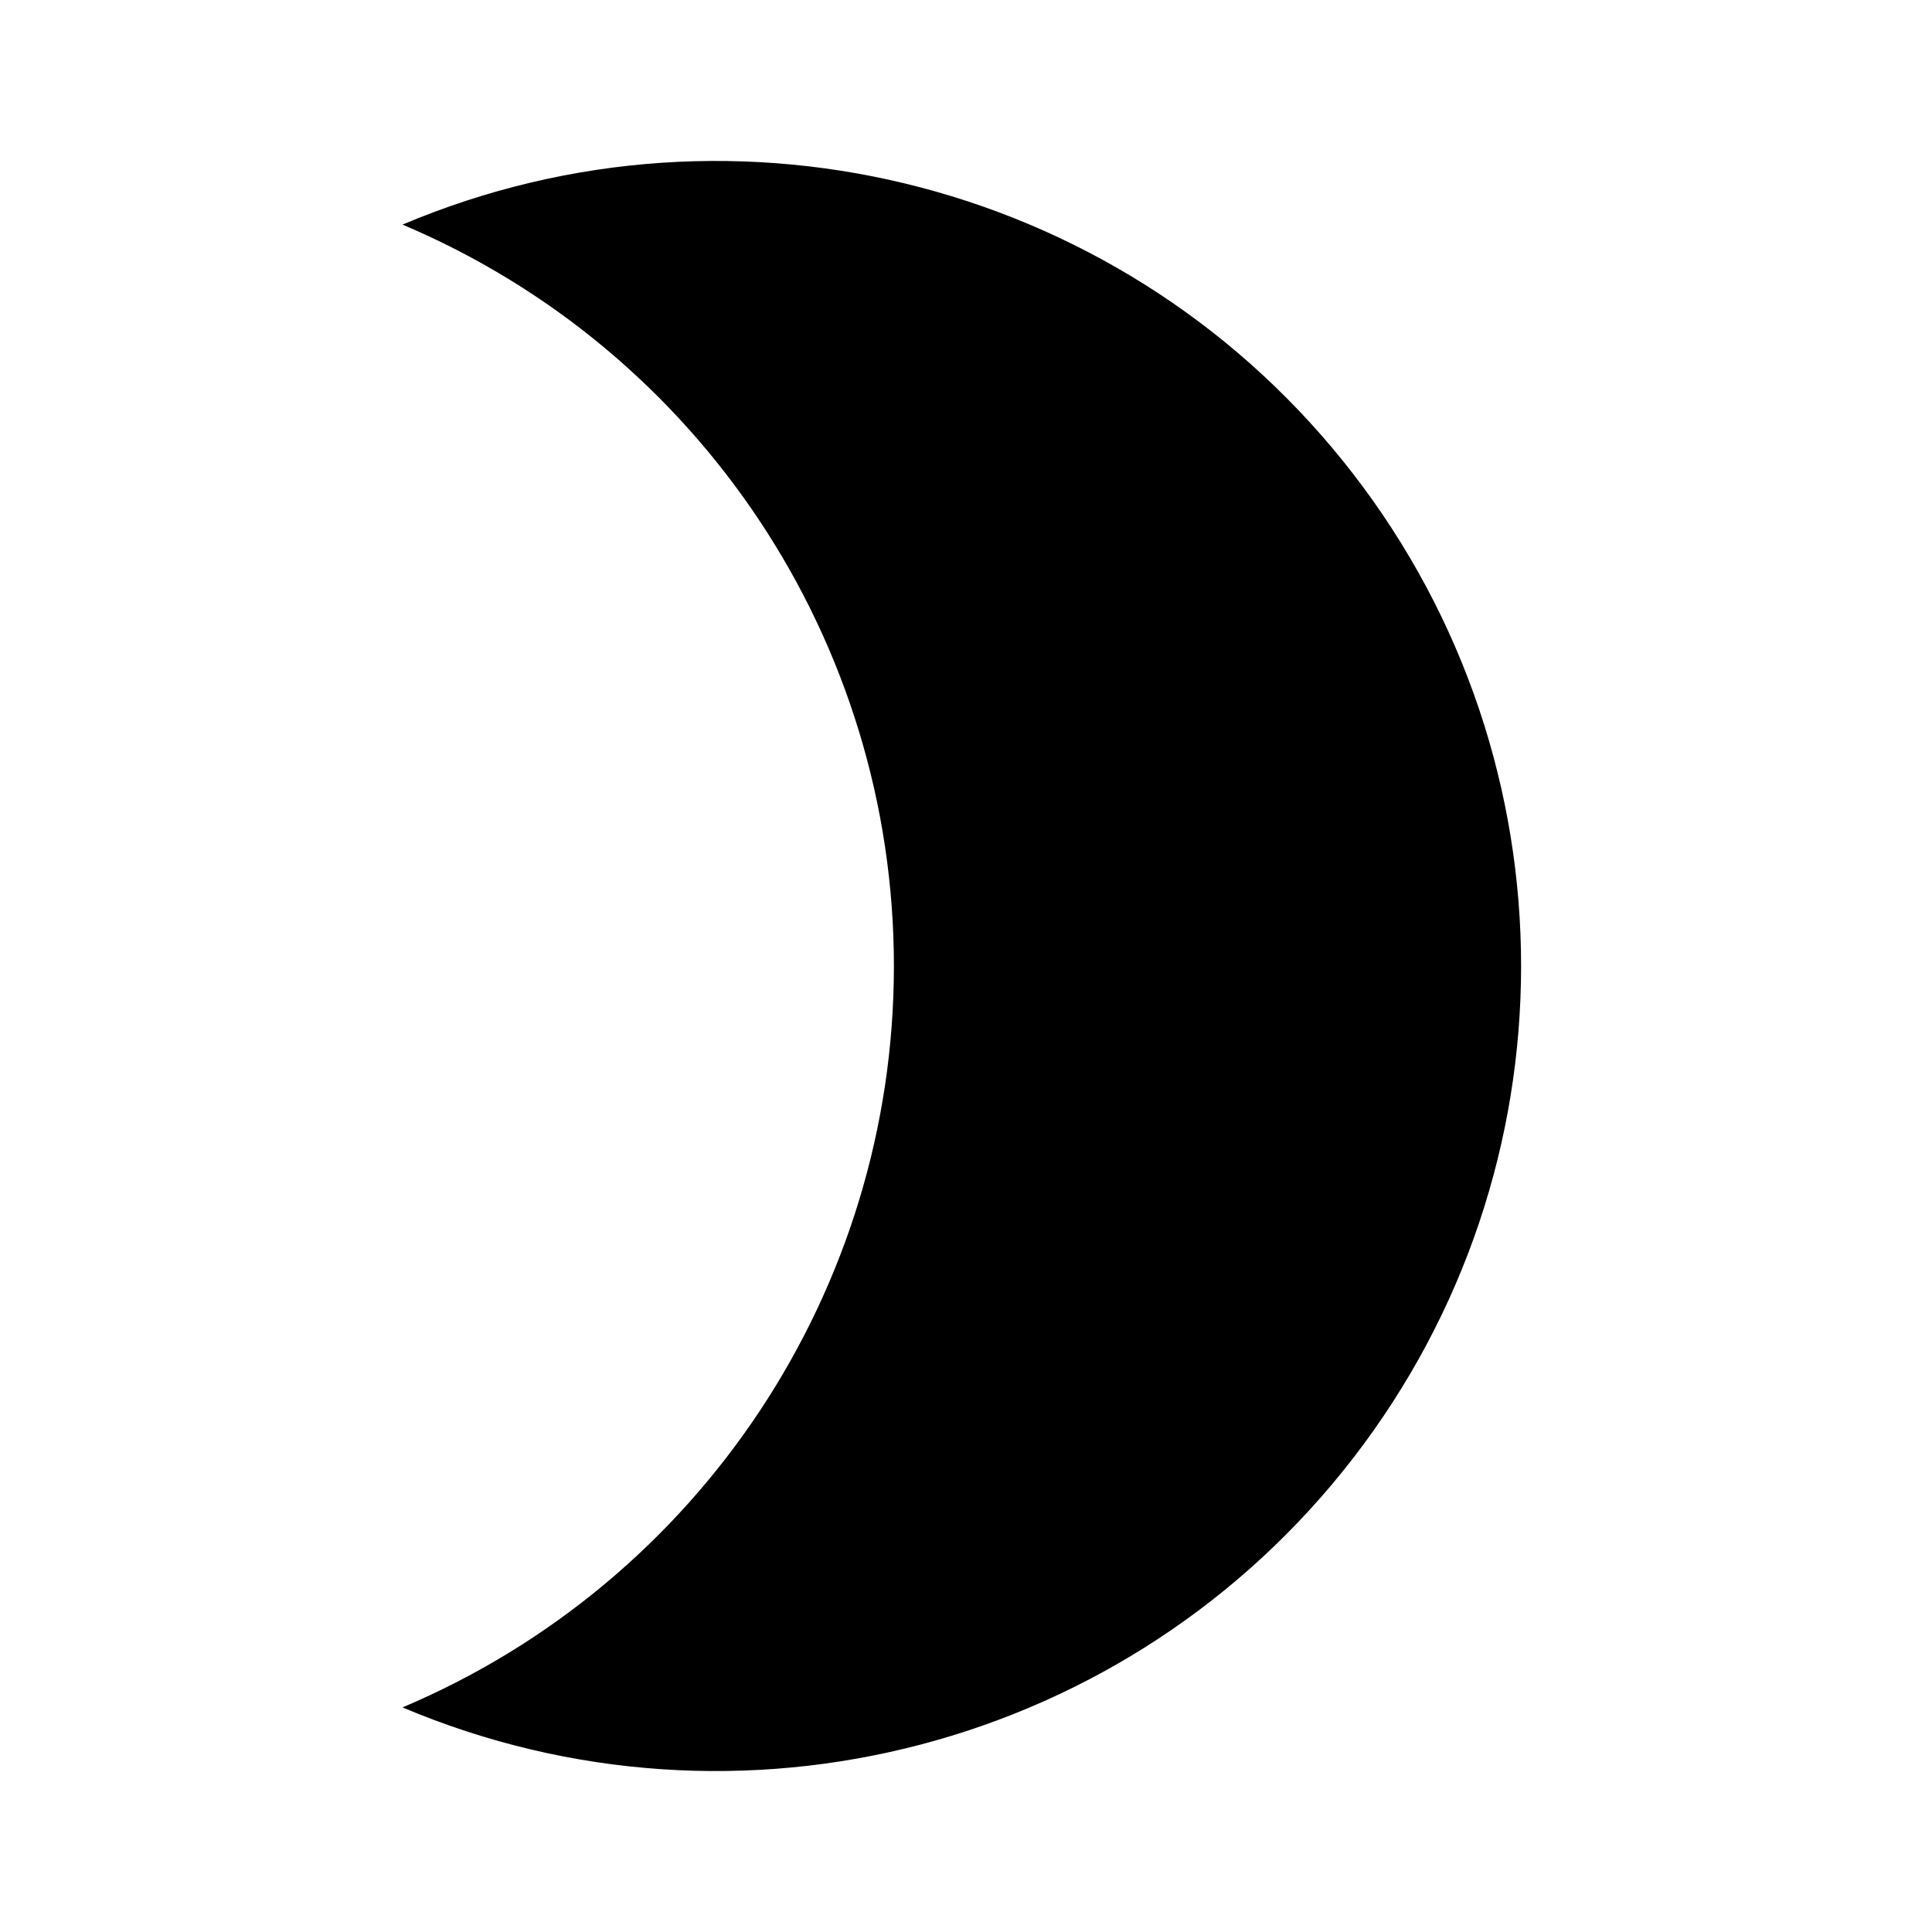
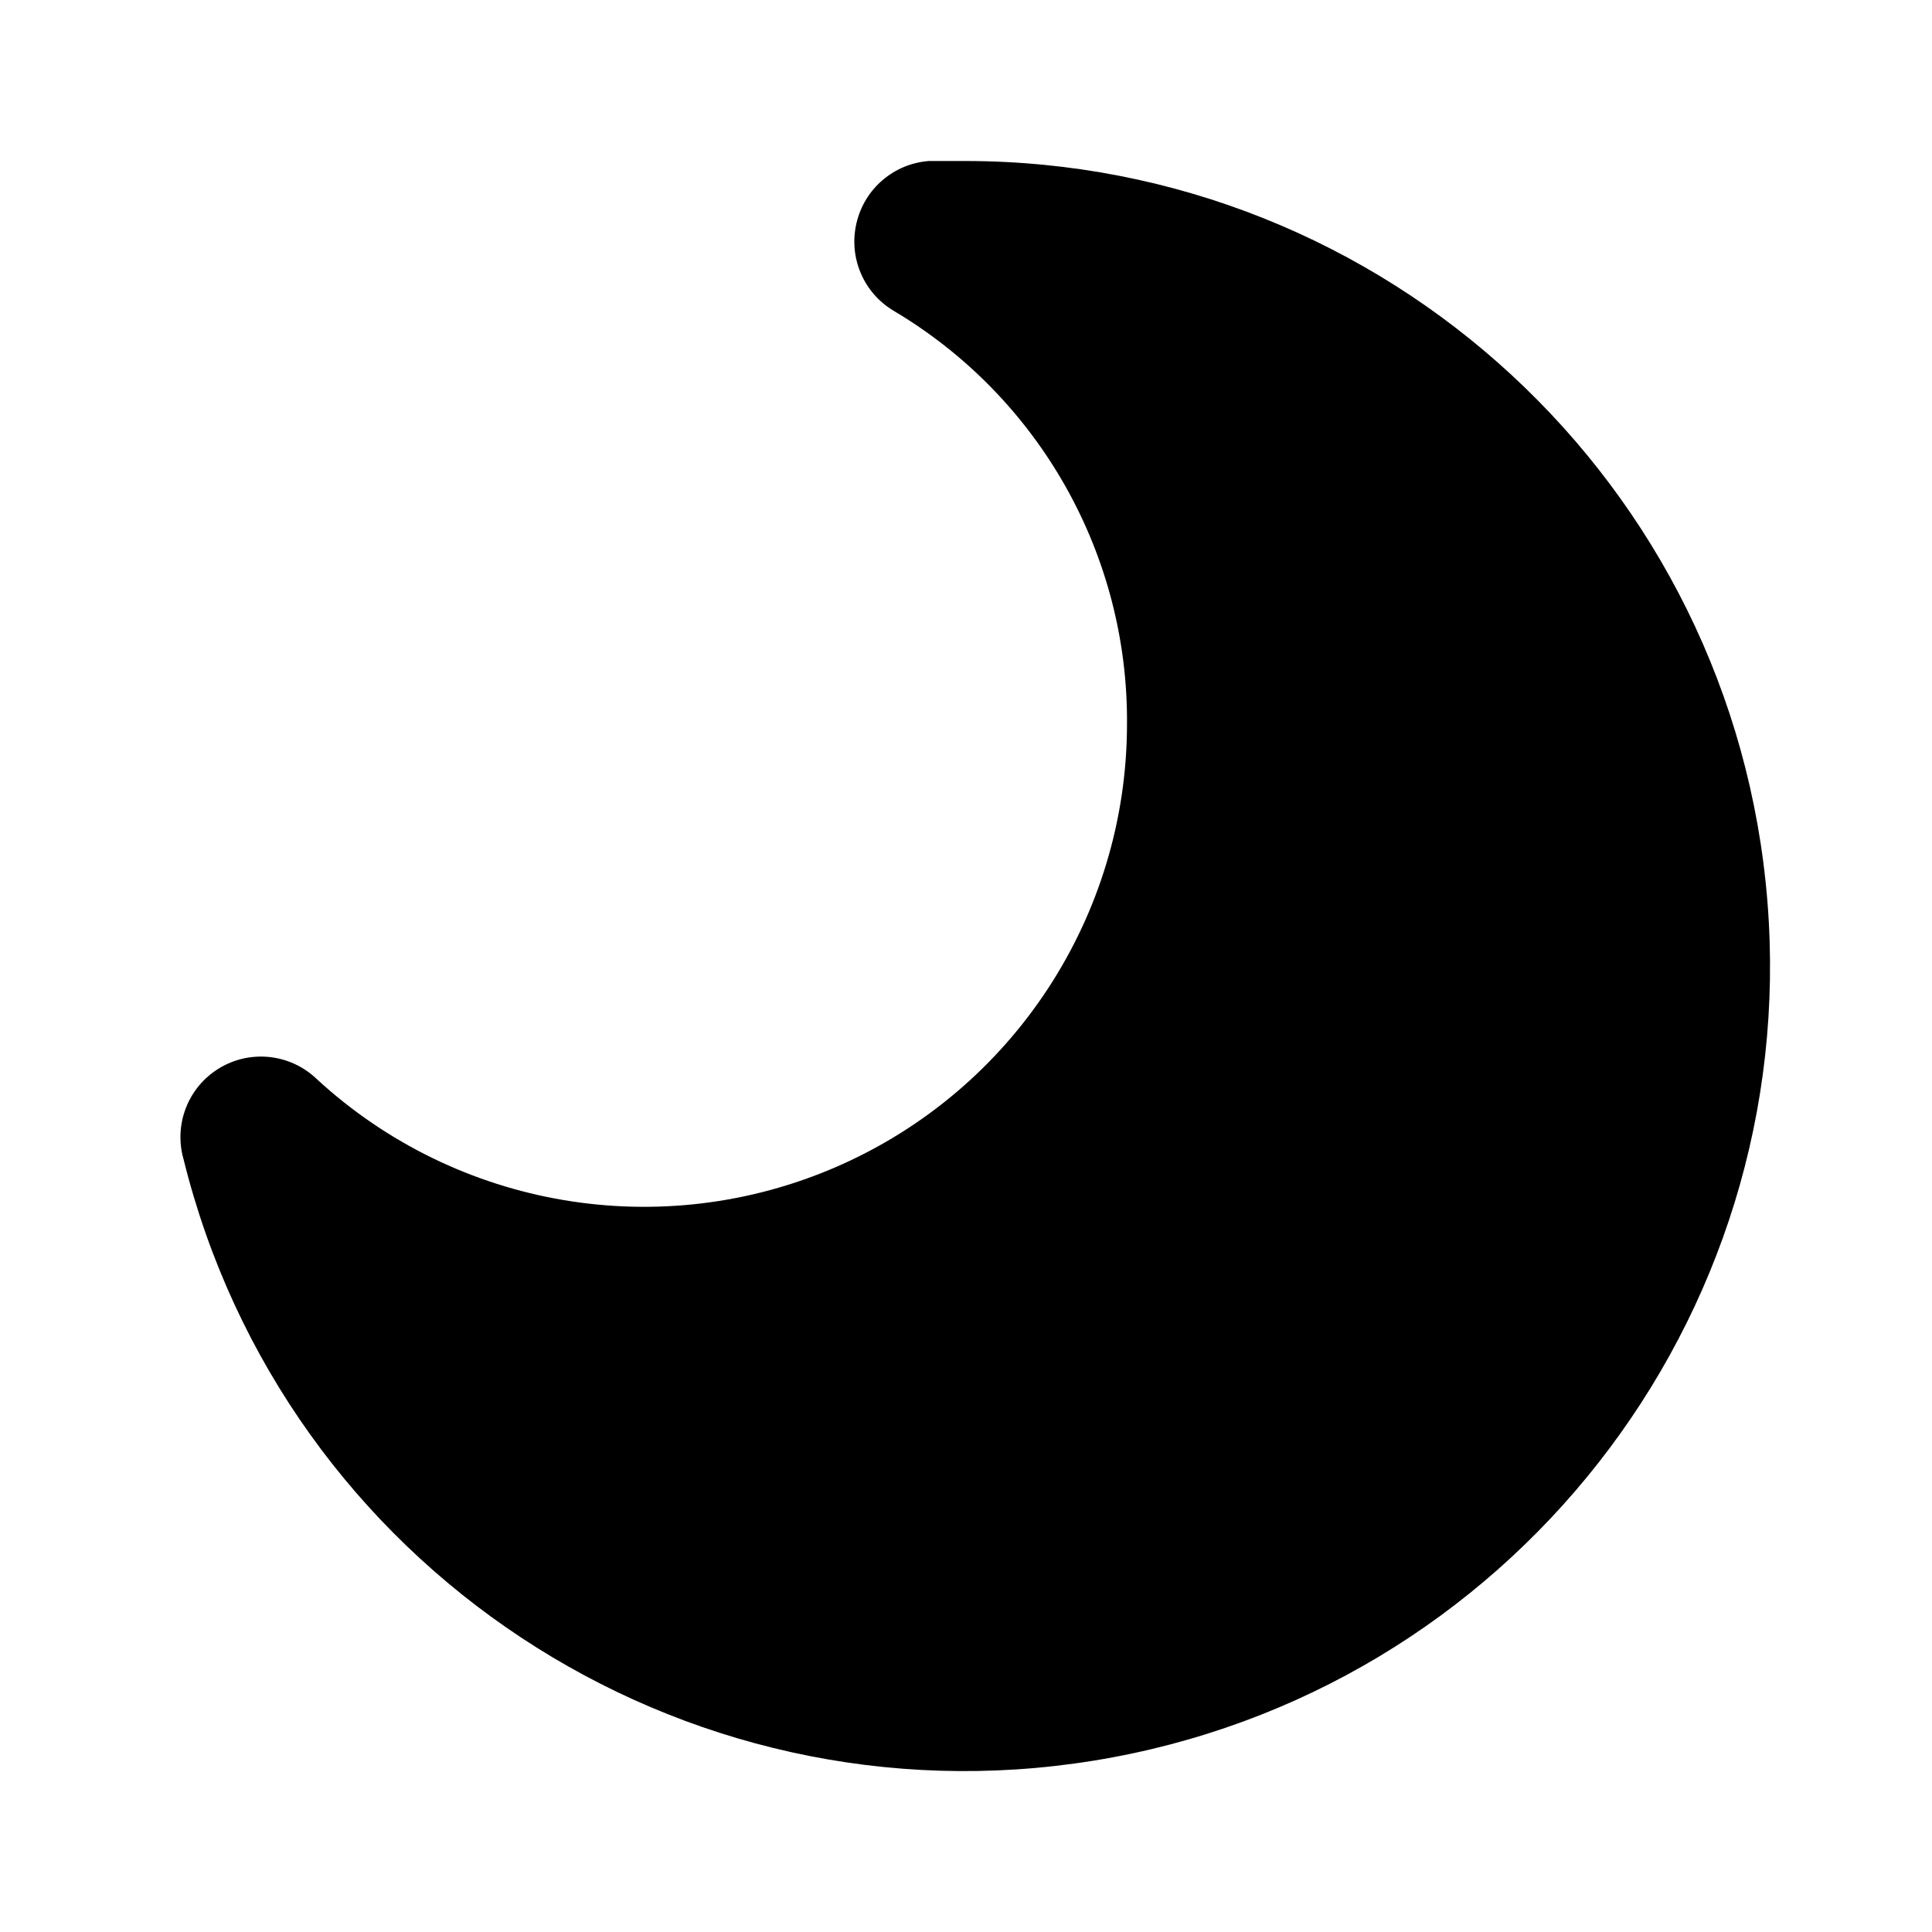
- <svg xmlns="http://www.w3.org/2000/svg" fill="#000000" width="800px" height="800px" viewBox="0 0 24 24" id="moon-alt-7" class="icon glyph">
-   <path d="M5,21.21A10,10,0,1,0,5,2.79,10,10,0,0,1,5,21.21Z" />
+ <svg xmlns="http://www.w3.org/2000/svg" fill="#000000" width="800px" height="800px" viewBox="0 0 24 24" id="moon-alt" class="icon glyph">
+   <path d="M12,2h-.46a1,1,0,0,0-.9.77,1,1,0,0,0,.46,1.09A5.92,5.92,0,0,1,14,9,6,6,0,0,1,3.93,13.4a1,1,0,0,0-1.65,1A10,10,0,1,0,12,2Z" />
</svg>
